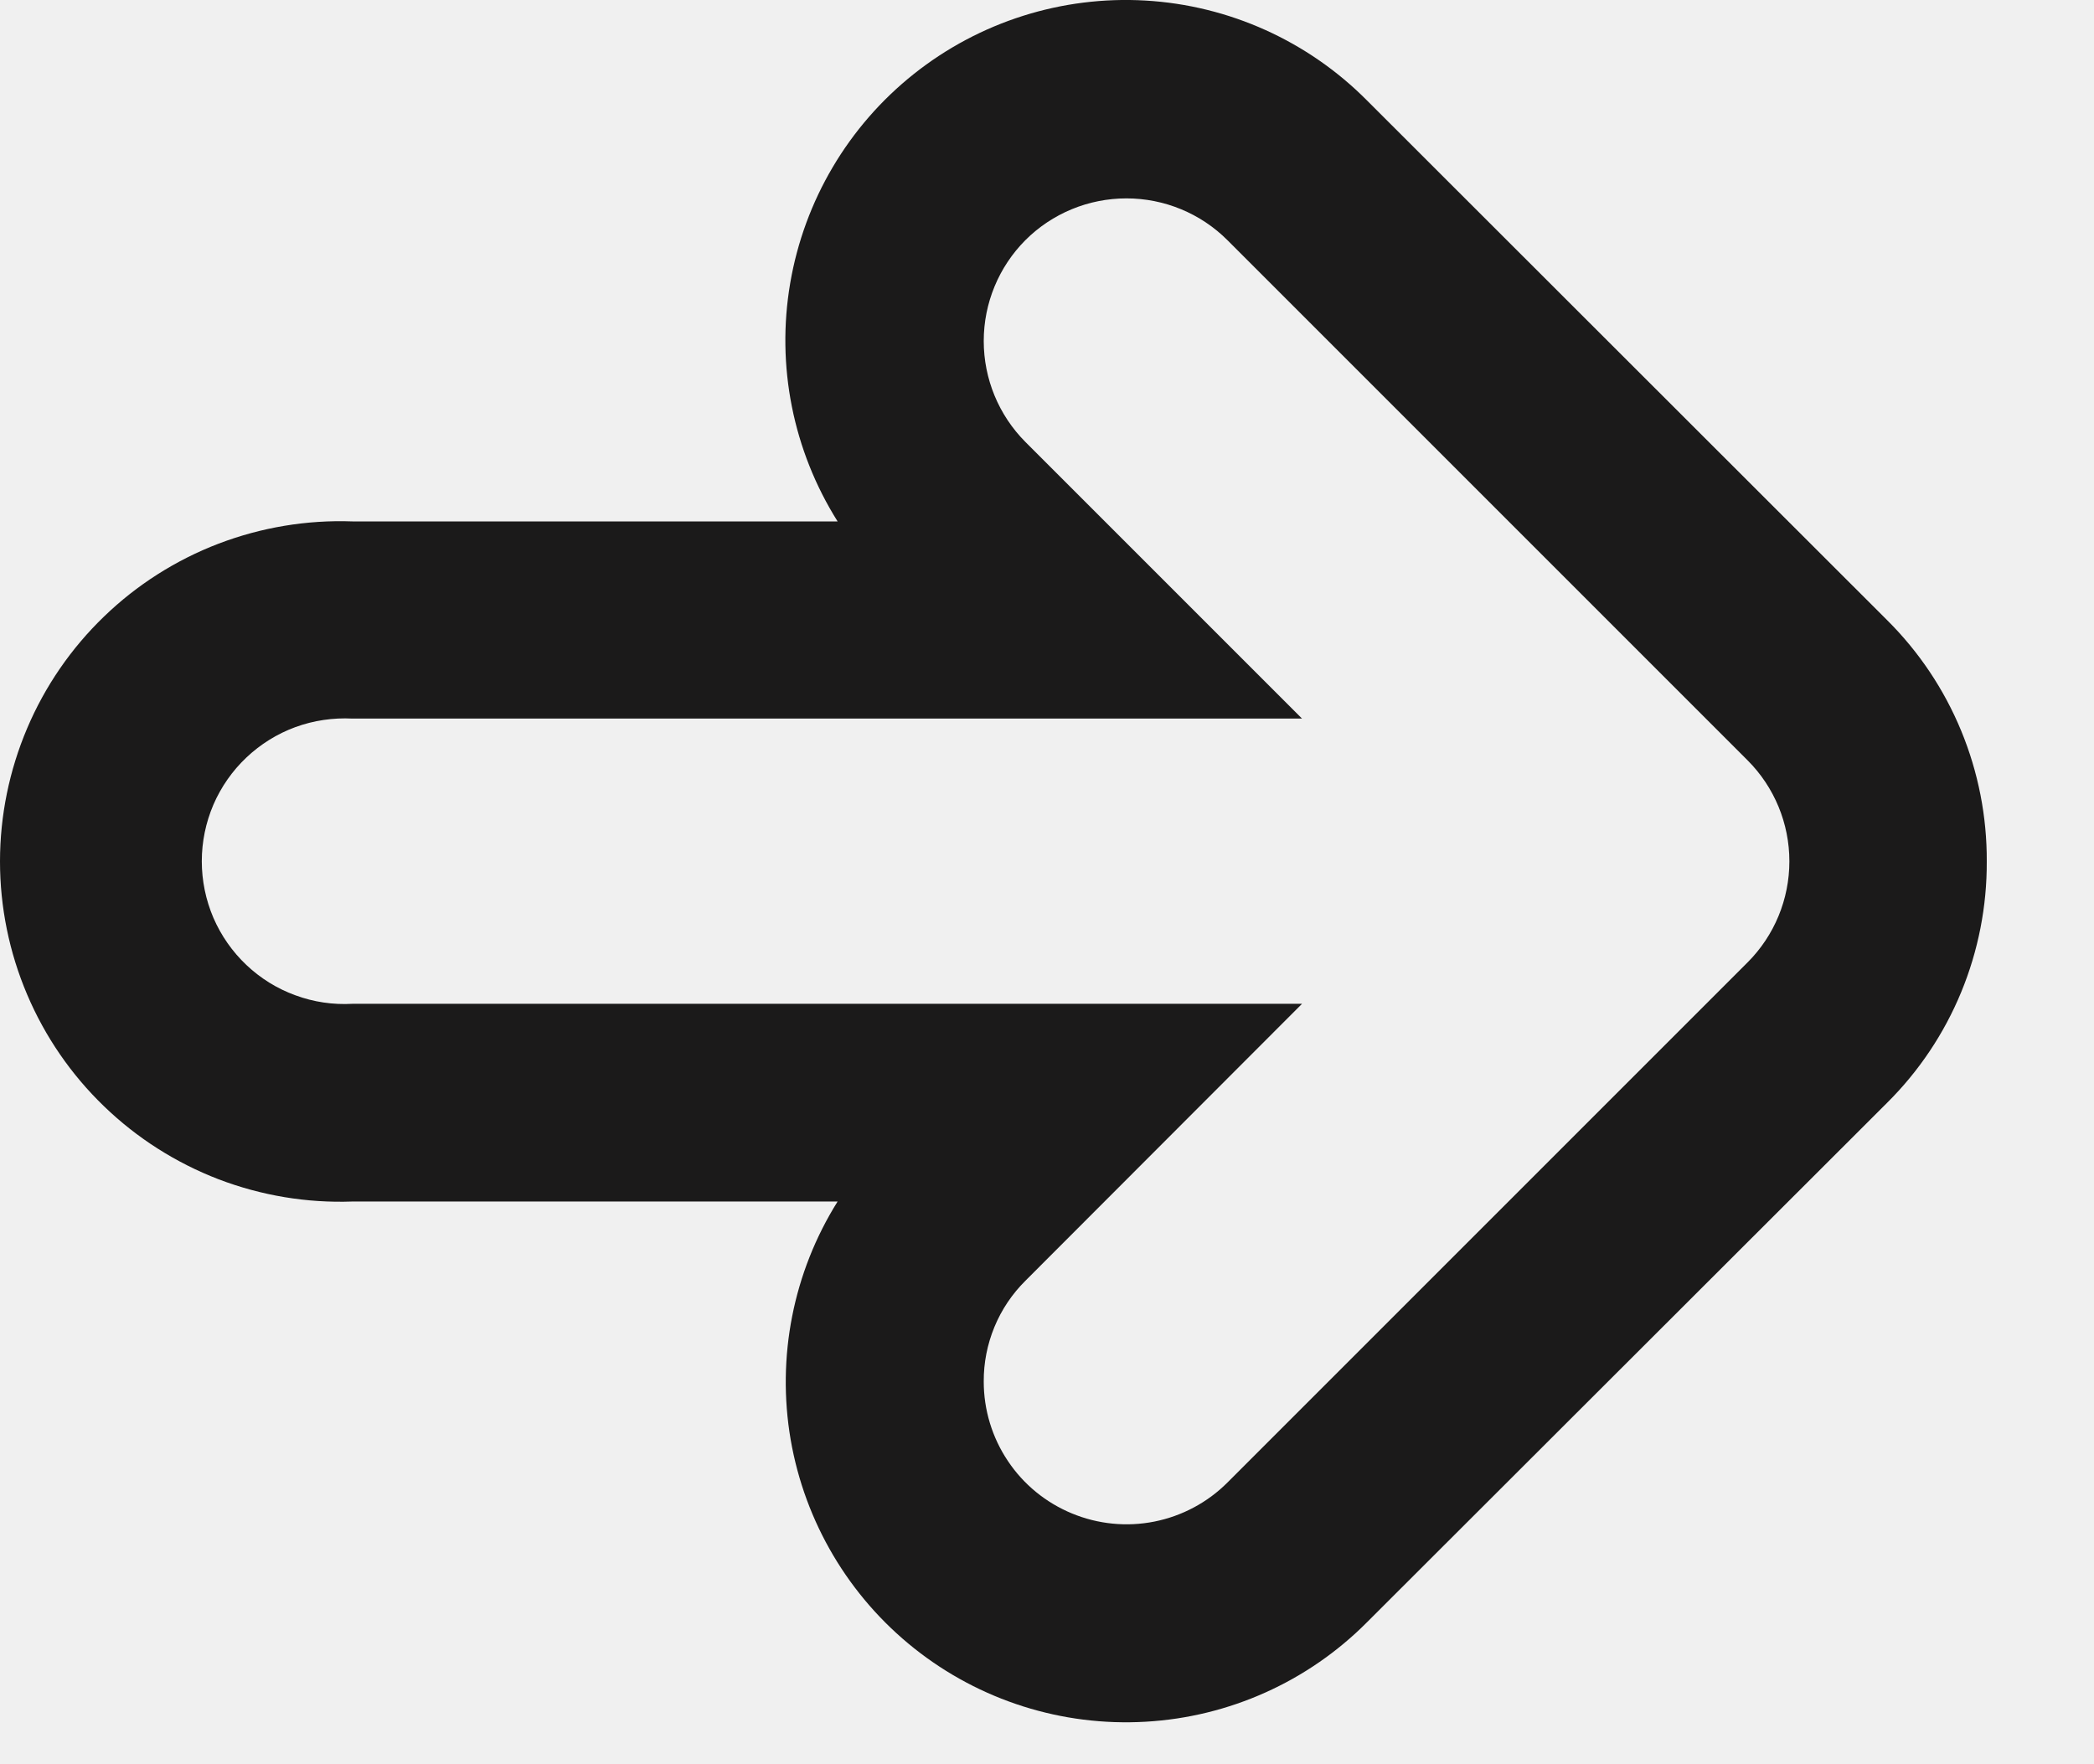
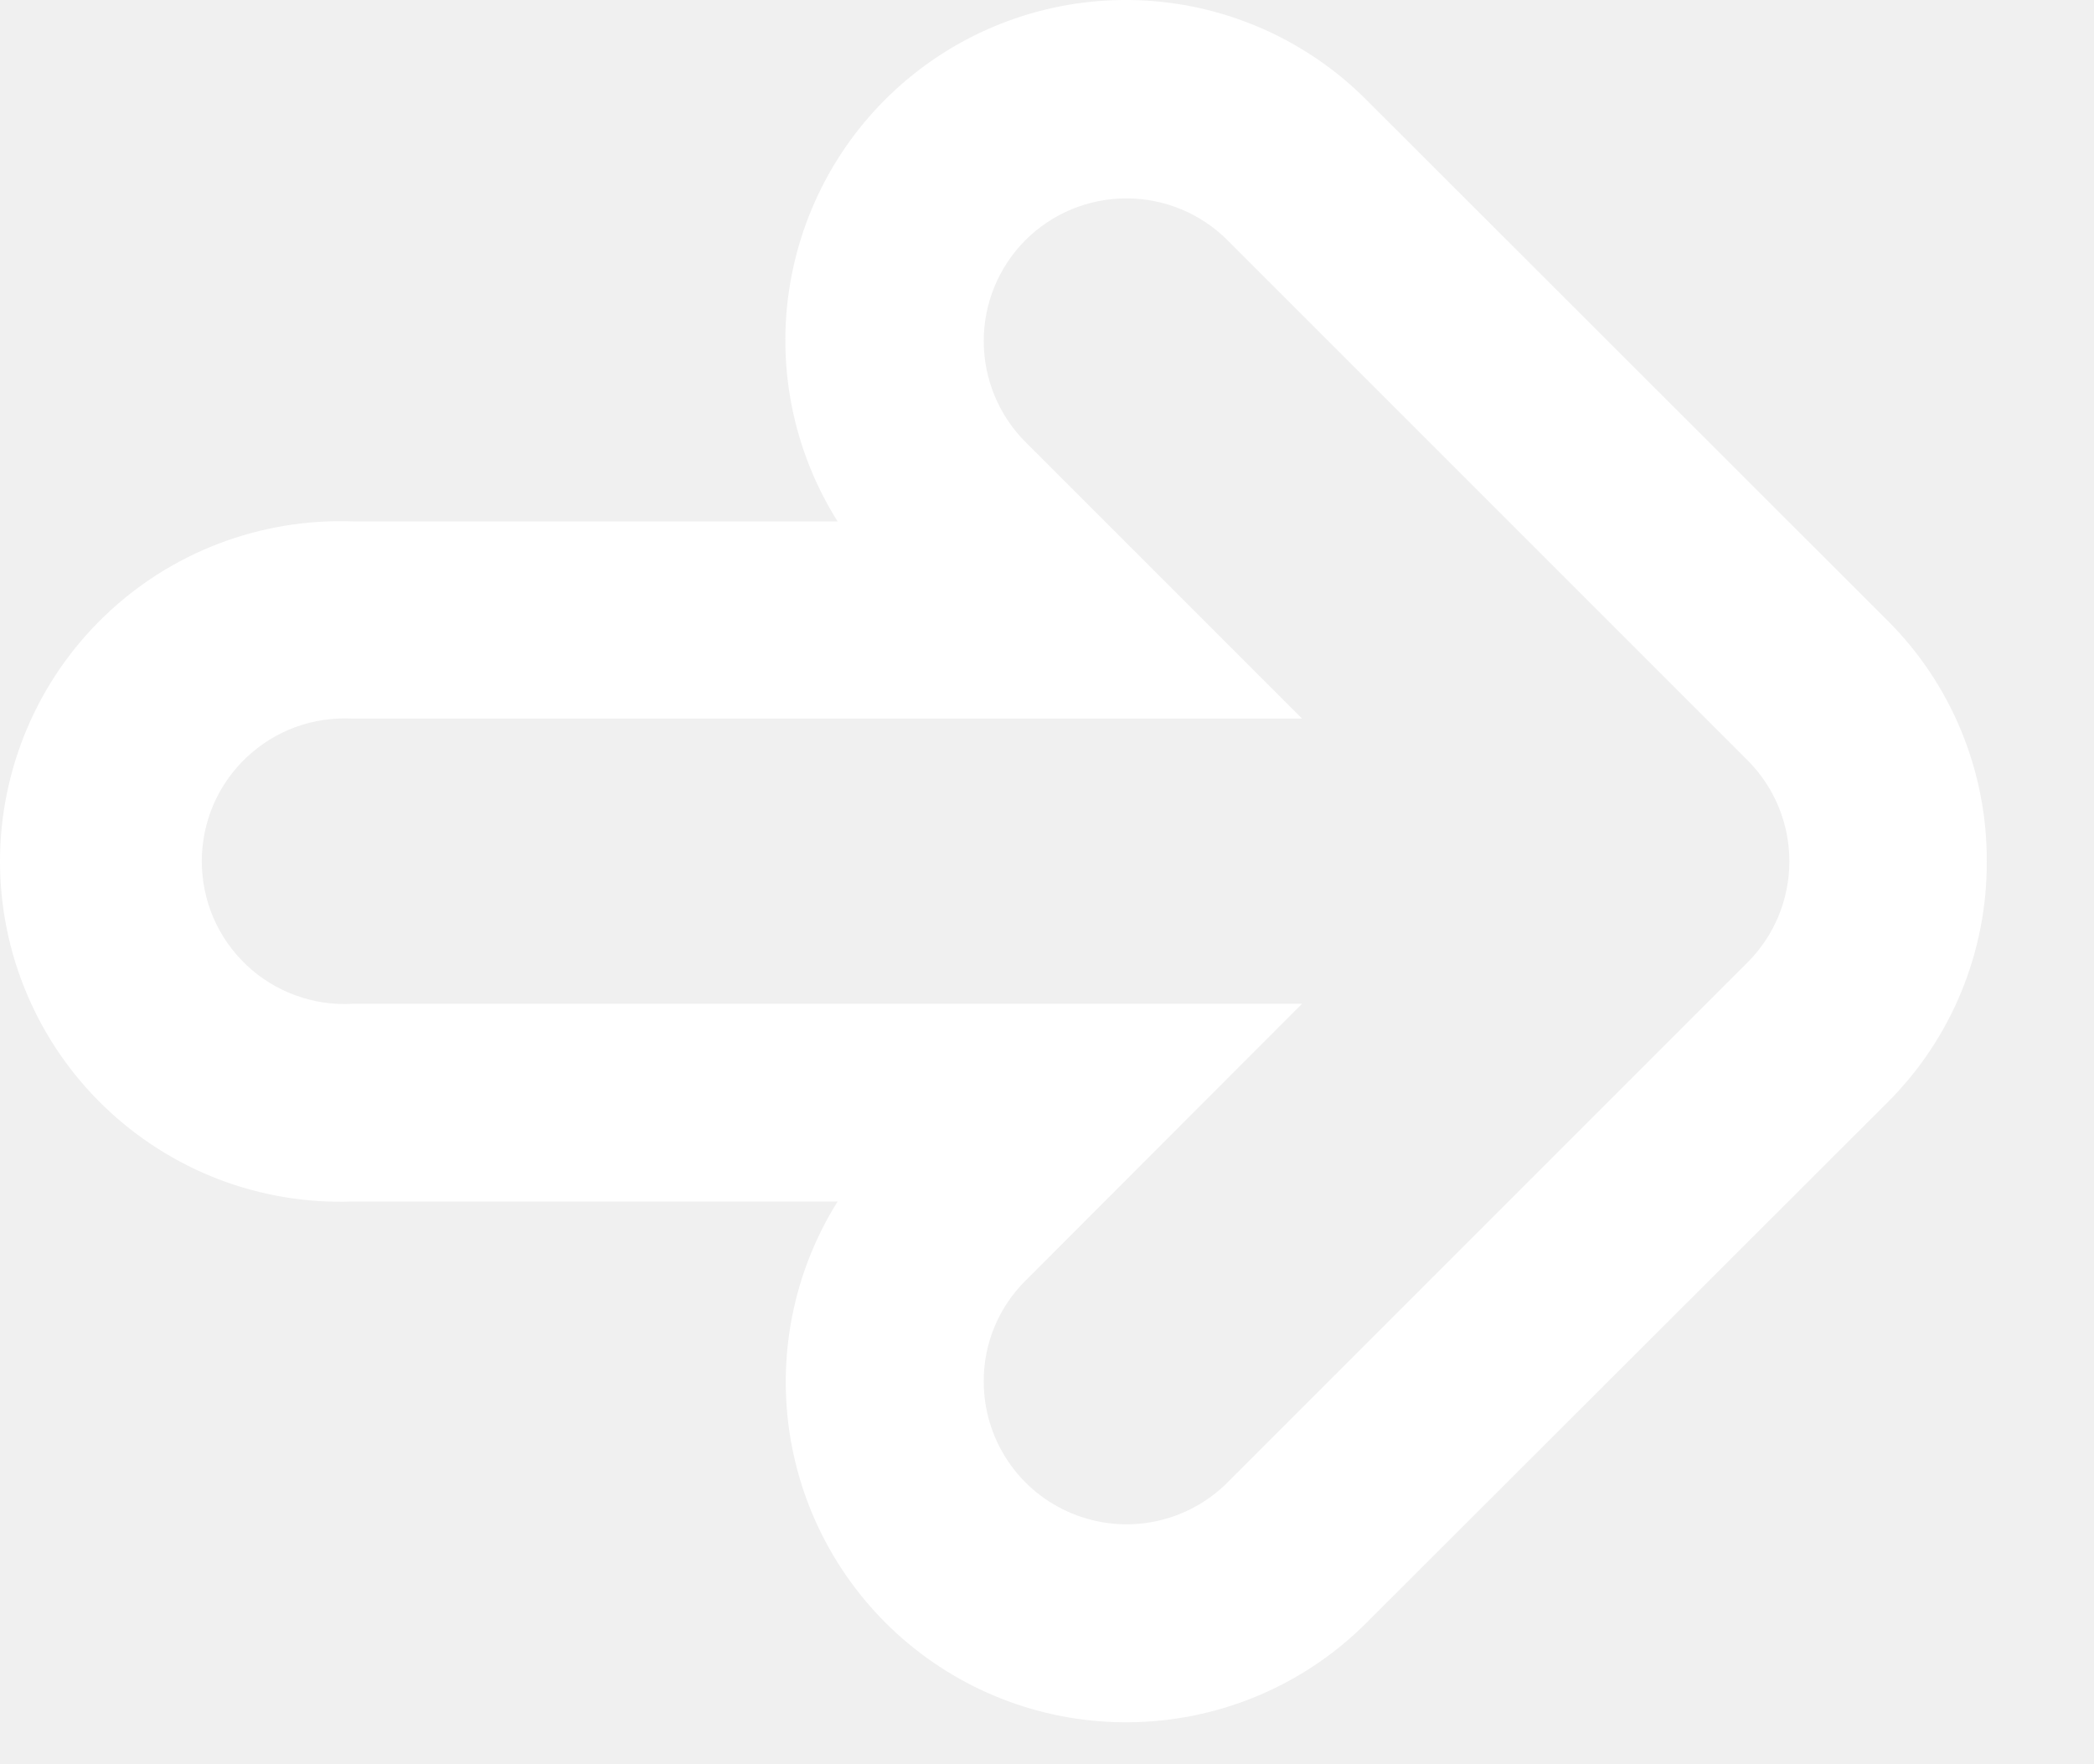
<svg xmlns="http://www.w3.org/2000/svg" width="19" height="16" viewBox="0 0 19 16" fill="none">
-   <path d="M18.027 7.816C18.029 8.223 17.95 8.626 17.795 9.002C17.64 9.378 17.412 9.719 17.123 10.006L12.403 14.72C11.868 15.258 11.152 15.579 10.395 15.622C9.637 15.666 8.89 15.429 8.296 14.957C7.702 14.485 7.303 13.81 7.174 13.062C7.046 12.314 7.197 11.545 7.6 10.902H3.198C2.784 10.917 2.371 10.848 1.983 10.7C1.596 10.551 1.242 10.326 0.944 10.038C0.645 9.75 0.408 9.405 0.246 9.023C0.084 8.642 0 8.231 0 7.816C0 7.402 0.084 6.991 0.246 6.609C0.408 6.227 0.645 5.882 0.944 5.594C1.242 5.306 1.596 5.081 1.983 4.933C2.371 4.785 2.784 4.716 3.198 4.731L7.6 4.731C7.195 4.087 7.042 3.318 7.17 2.569C7.298 1.82 7.697 1.144 8.292 0.671C8.887 0.198 9.635 -0.039 10.393 0.005C11.152 0.049 11.868 0.372 12.403 0.911L17.123 5.627C17.412 5.914 17.64 6.255 17.795 6.631C17.95 7.007 18.029 7.41 18.027 7.816ZM8.926 12.536C8.926 12.792 9.002 13.043 9.145 13.256C9.287 13.469 9.489 13.634 9.726 13.732C9.963 13.83 10.223 13.856 10.474 13.806C10.725 13.756 10.956 13.633 11.137 13.452L15.857 8.732C16.1 8.489 16.236 8.159 16.236 7.815C16.236 7.472 16.1 7.142 15.857 6.899L11.137 2.179C10.894 1.936 10.564 1.8 10.221 1.8C9.877 1.8 9.547 1.936 9.304 2.179C9.062 2.422 8.926 2.751 8.926 3.094C8.926 3.438 9.062 3.767 9.304 4.01L11.814 6.52L3.198 6.52C3.022 6.511 2.846 6.537 2.681 6.597C2.515 6.658 2.364 6.752 2.236 6.873C2.108 6.994 2.006 7.14 1.936 7.302C1.867 7.464 1.831 7.638 1.831 7.814C1.831 7.991 1.867 8.165 1.936 8.327C2.006 8.489 2.108 8.635 2.236 8.756C2.364 8.877 2.515 8.971 2.681 9.031C2.846 9.092 3.022 9.118 3.198 9.108L11.814 9.108L9.304 11.621C9.183 11.741 9.088 11.883 9.023 12.04C8.958 12.198 8.925 12.366 8.926 12.536Z" fill="#1B1A1A" />
+   <path d="M18.027 7.816C18.029 8.223 17.95 8.626 17.795 9.002C17.64 9.378 17.412 9.719 17.123 10.006L12.403 14.72C11.868 15.258 11.152 15.579 10.395 15.622C9.637 15.666 8.89 15.429 8.296 14.957C7.702 14.485 7.303 13.81 7.174 13.062C7.046 12.314 7.197 11.545 7.6 10.902H3.198C2.784 10.917 2.371 10.848 1.983 10.7C1.596 10.551 1.242 10.326 0.944 10.038C0.645 9.75 0.408 9.405 0.246 9.023C0.084 8.642 0 8.231 0 7.816C0 7.402 0.084 6.991 0.246 6.609C0.408 6.227 0.645 5.882 0.944 5.594C1.242 5.306 1.596 5.081 1.983 4.933C2.371 4.785 2.784 4.716 3.198 4.731L7.6 4.731C7.195 4.087 7.042 3.318 7.17 2.569C7.298 1.82 7.697 1.144 8.292 0.671C8.887 0.198 9.635 -0.039 10.393 0.005C11.152 0.049 11.868 0.372 12.403 0.911L17.123 5.627C17.412 5.914 17.64 6.255 17.795 6.631C17.95 7.007 18.029 7.41 18.027 7.816ZM8.926 12.536C8.926 12.792 9.002 13.043 9.145 13.256C9.287 13.469 9.489 13.634 9.726 13.732C9.963 13.83 10.223 13.856 10.474 13.806C10.725 13.756 10.956 13.633 11.137 13.452L15.857 8.732C16.1 8.489 16.236 8.159 16.236 7.815C16.236 7.472 16.1 7.142 15.857 6.899L11.137 2.179C10.894 1.936 10.564 1.8 10.221 1.8C9.877 1.8 9.547 1.936 9.304 2.179C9.062 2.422 8.926 2.751 8.926 3.094C8.926 3.438 9.062 3.767 9.304 4.01L11.814 6.52L3.198 6.52C3.022 6.511 2.846 6.537 2.681 6.597C2.515 6.658 2.364 6.752 2.236 6.873C2.108 6.994 2.006 7.14 1.936 7.302C1.867 7.464 1.831 7.638 1.831 7.814C1.831 7.991 1.867 8.165 1.936 8.327C2.006 8.489 2.108 8.635 2.236 8.756C2.364 8.877 2.515 8.971 2.681 9.031C2.846 9.092 3.022 9.118 3.198 9.108L11.814 9.108L9.304 11.621C9.183 11.741 9.088 11.883 9.023 12.04C8.958 12.198 8.925 12.366 8.926 12.536Z" fill="#FFFFFF" />
</svg>
